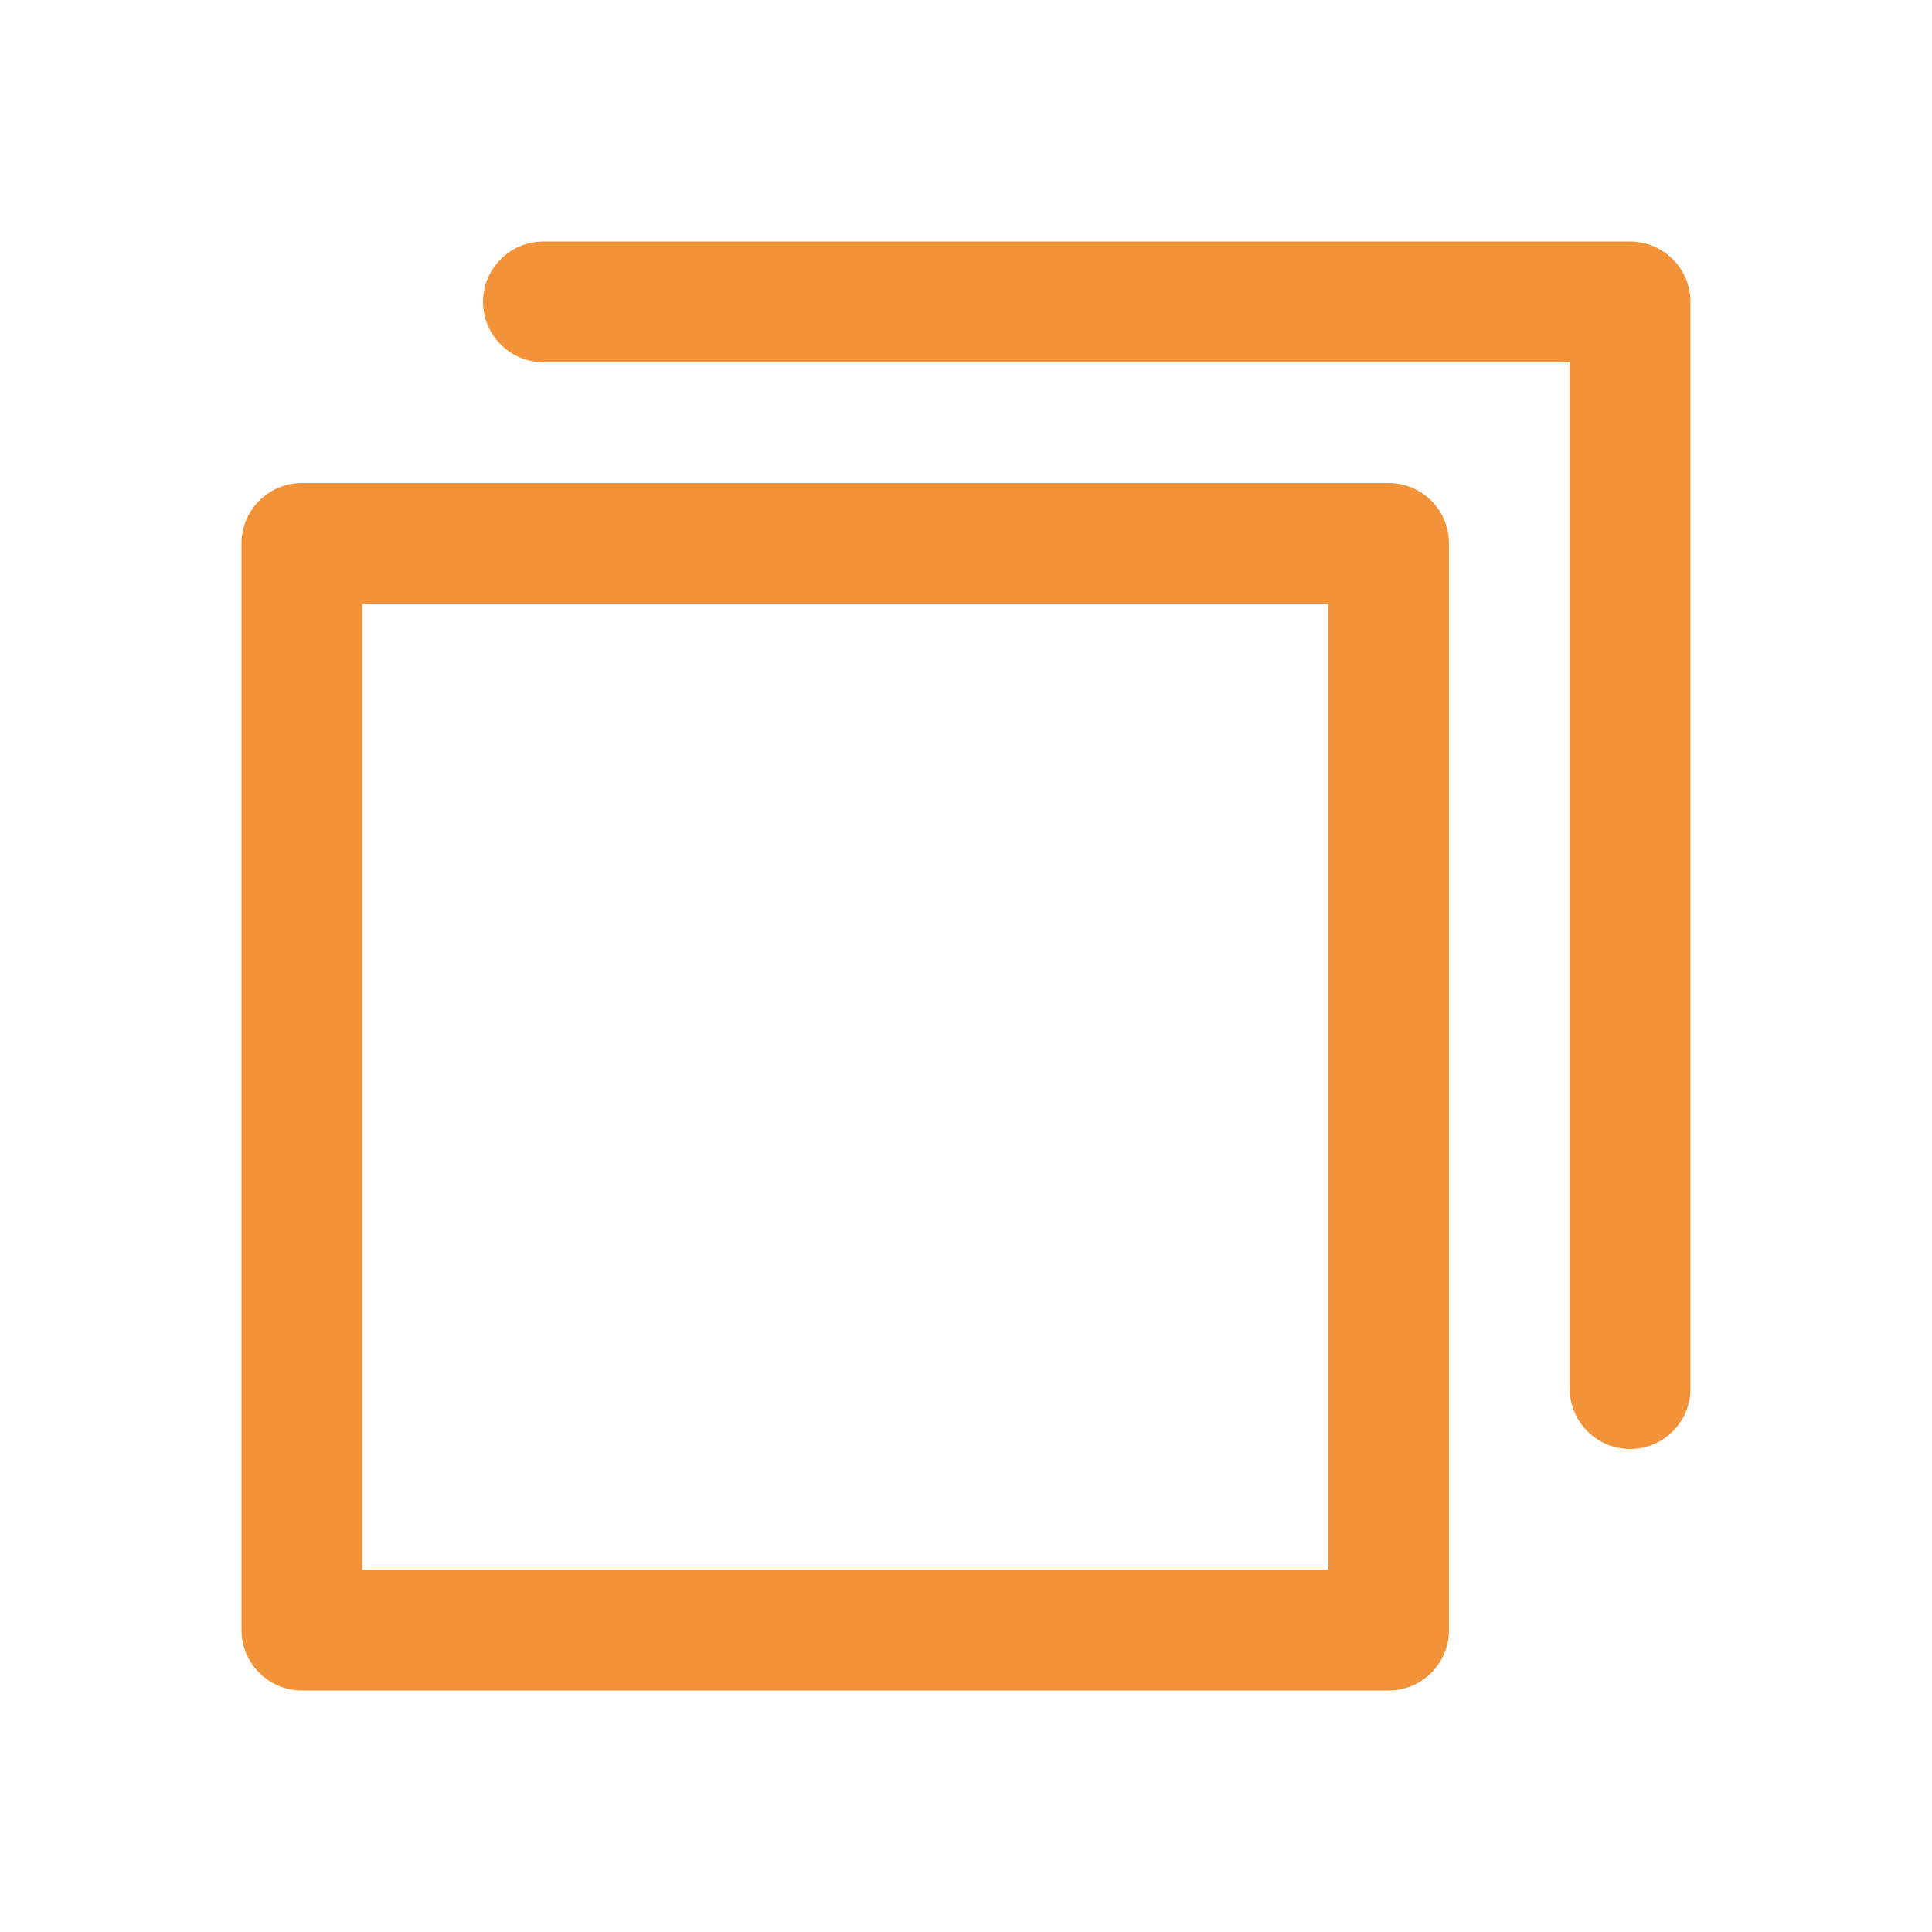
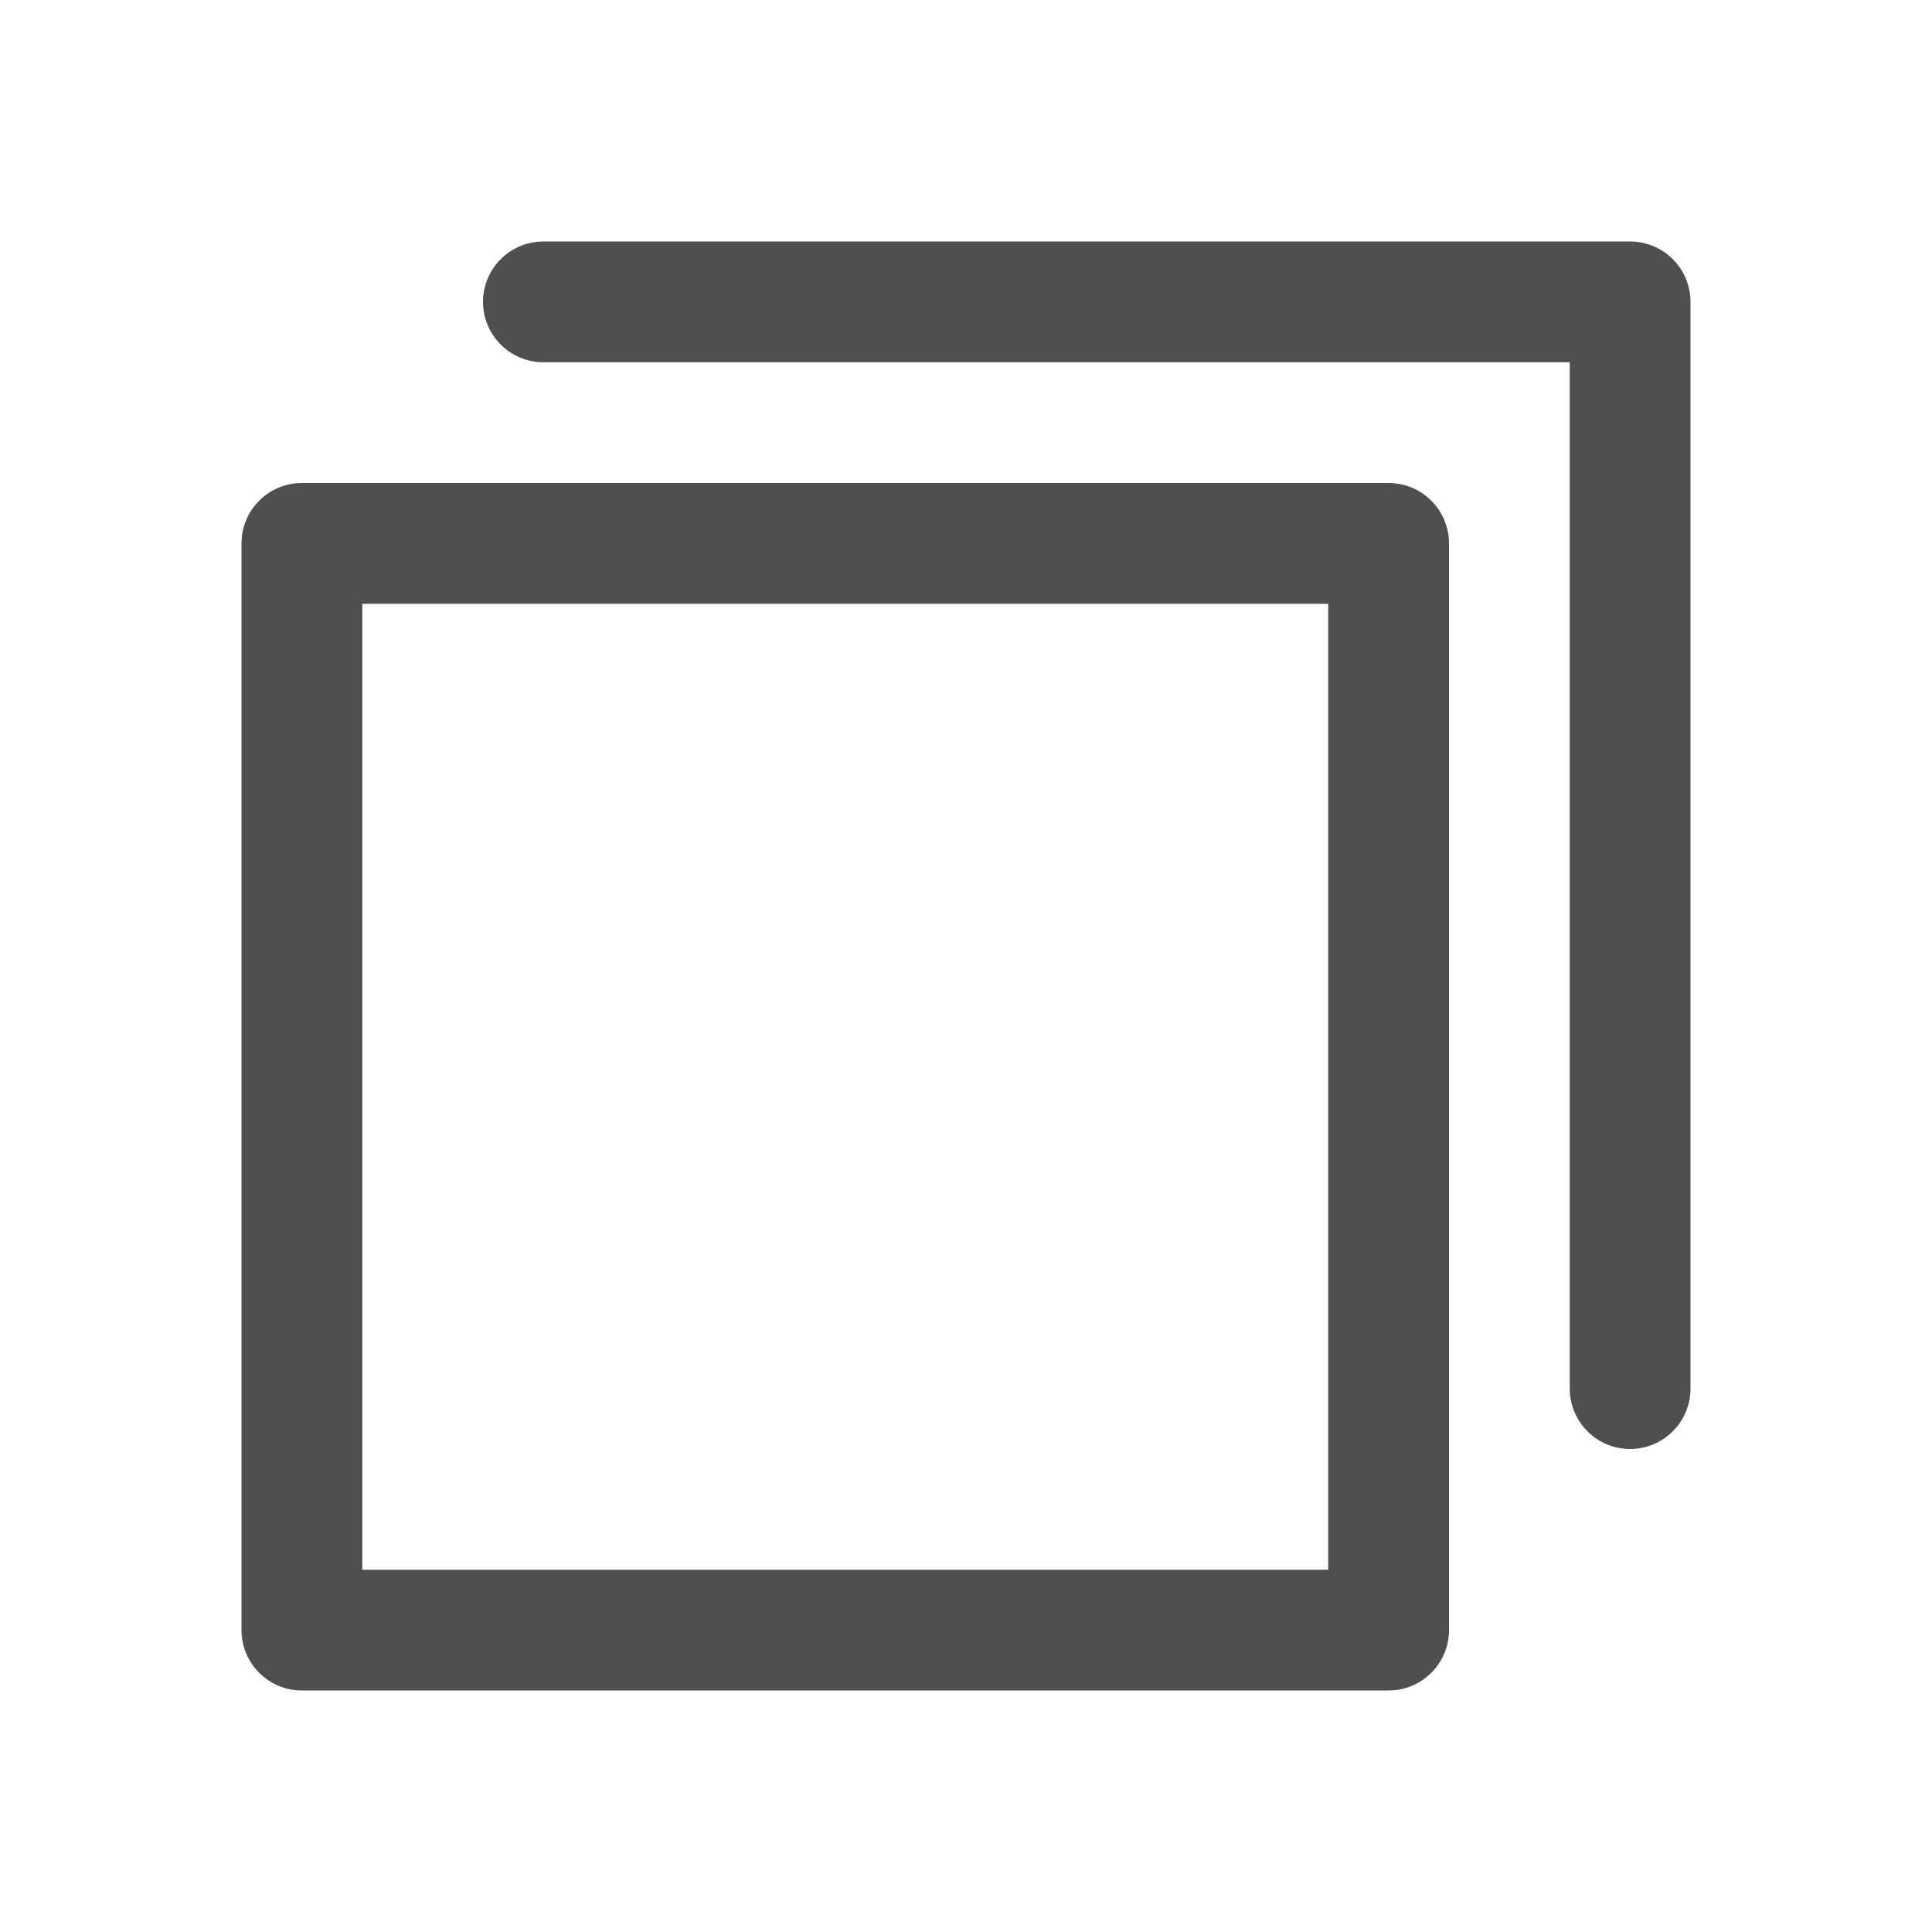
<svg xmlns="http://www.w3.org/2000/svg" width="24" height="24" viewBox="0 0 24 24" fill="none">
-   <path d="M17.25 6H3.75C3.551 6 3.36 6.079 3.22 6.22C3.079 6.36 3 6.551 3 6.75V20.25C3 20.449 3.079 20.64 3.22 20.78C3.36 20.921 3.551 21 3.75 21H17.25C17.449 21 17.64 20.921 17.78 20.78C17.921 20.64 18 20.449 18 20.25V6.75C18 6.551 17.921 6.36 17.78 6.22C17.64 6.079 17.449 6 17.25 6ZM16.5 19.5H4.5V7.5H16.5V19.5ZM21 3.75V17.25C21 17.449 20.921 17.64 20.78 17.78C20.64 17.921 20.449 18 20.25 18C20.051 18 19.86 17.921 19.72 17.78C19.579 17.64 19.5 17.449 19.5 17.25V4.5H6.75C6.551 4.5 6.36 4.421 6.22 4.28C6.079 4.14 6 3.949 6 3.75C6 3.551 6.079 3.36 6.22 3.22C6.36 3.079 6.551 3 6.75 3H20.25C20.449 3 20.64 3.079 20.78 3.22C20.921 3.36 21 3.551 21 3.75Z" fill="#F29339" />
+   <path d="M17.25 6H3.75C3.551 6 3.36 6.079 3.22 6.22C3.079 6.36 3 6.551 3 6.75V20.25C3 20.449 3.079 20.64 3.22 20.78C3.36 20.921 3.551 21 3.75 21H17.25C17.449 21 17.64 20.921 17.78 20.78C17.921 20.64 18 20.449 18 20.25V6.75C18 6.551 17.921 6.36 17.78 6.22C17.64 6.079 17.449 6 17.25 6ZM16.5 19.5H4.5V7.5H16.5V19.5ZM21 3.75V17.25C21 17.449 20.921 17.64 20.78 17.78C20.64 17.921 20.449 18 20.25 18C20.051 18 19.86 17.921 19.72 17.78C19.579 17.64 19.5 17.449 19.5 17.25V4.5H6.75C6.551 4.5 6.36 4.421 6.22 4.28C6.079 4.14 6 3.949 6 3.75C6 3.551 6.079 3.36 6.22 3.22C6.36 3.079 6.551 3 6.75 3H20.25C20.449 3 20.64 3.079 20.78 3.22C20.921 3.36 21 3.551 21 3.75Z" fill="#4F4F4F" />
</svg>
